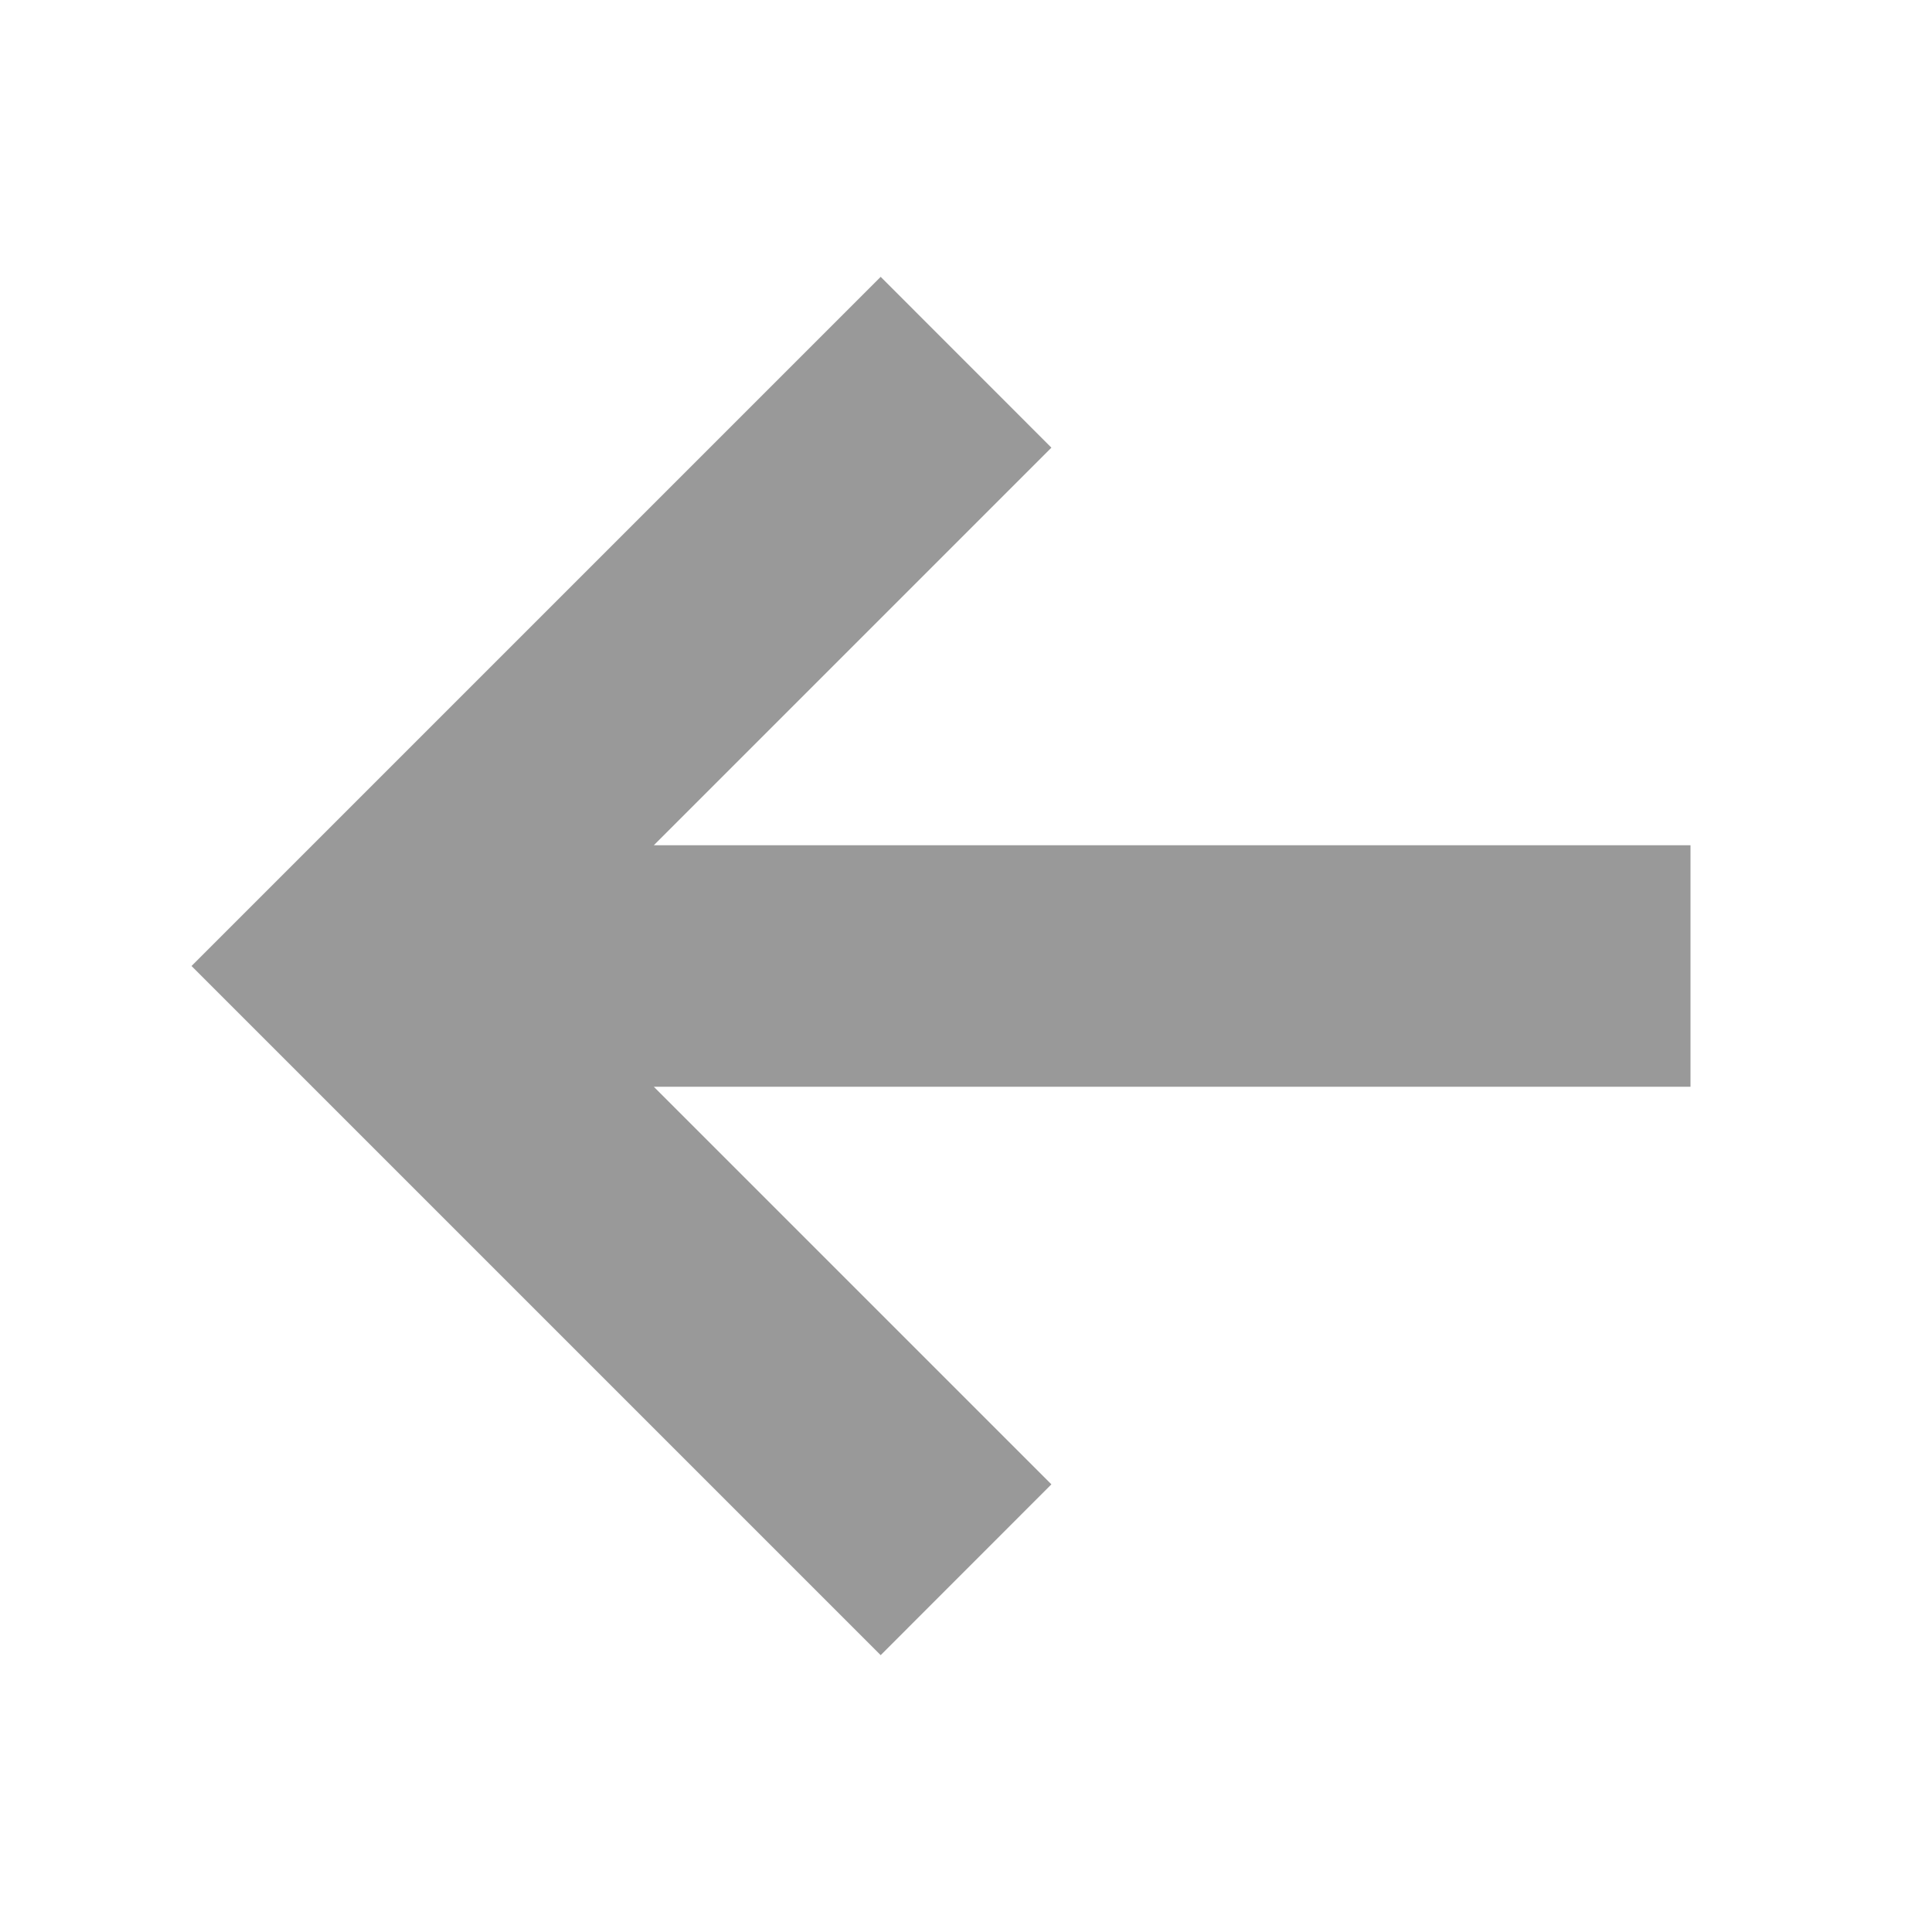
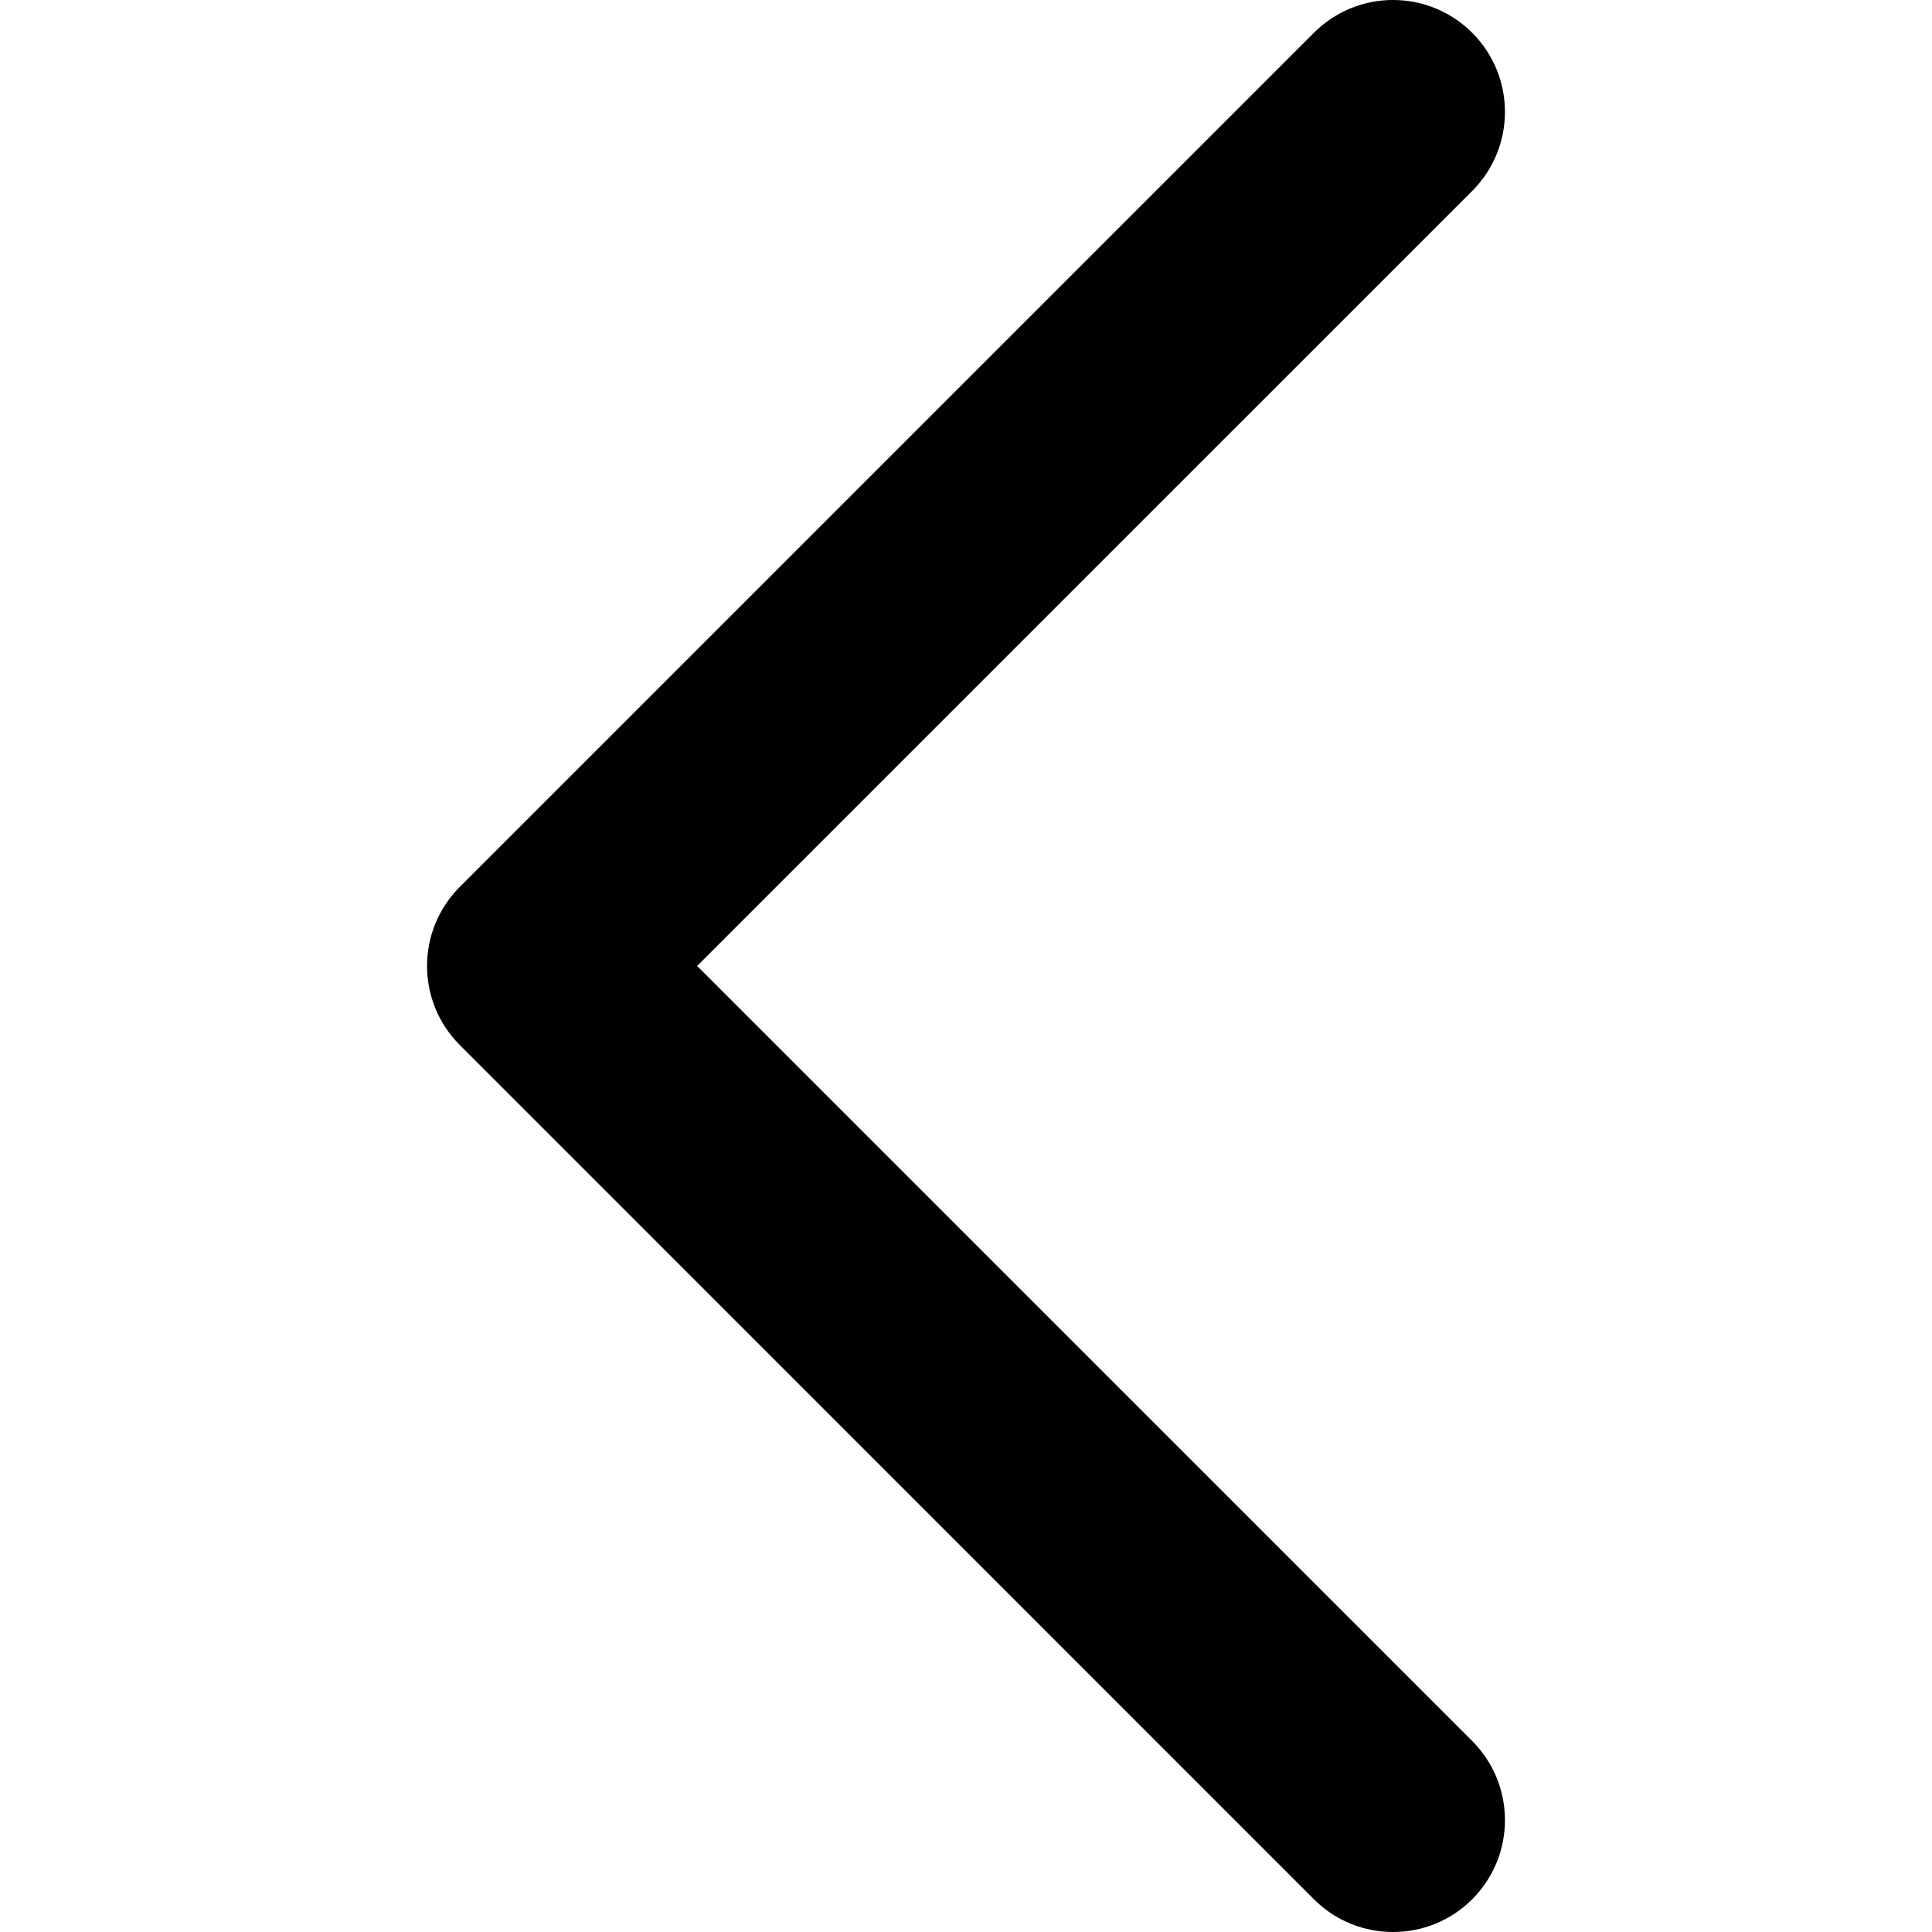
- <svg xmlns="http://www.w3.org/2000/svg" width="24" height="24" viewBox="0 0 24 24" fill="none">
-   <g id="Arrow Left">
-     <path id="icon" fill-rule="evenodd" clip-rule="evenodd" d="M8.122 10.5H21V13.5H8.122L13.061 18.439L10.94 20.561L2.379 12L10.94 3.439L13.061 5.561L8.122 10.5Z" fill="#999999" />
+ <svg xmlns="http://www.w3.org/2000/svg" height="800px" width="800px" version="1.1" id="Capa_1" viewBox="0 0 34.075 34.075" xml:space="preserve">
+   <g>
+     <g>
+       <path style="fill:#010002;" d="M24.57,34.075c-0.505,0-1.011-0.191-1.396-0.577L8.11,18.432c-0.771-0.771-0.771-2.019,0-2.79    L23.174,0.578c0.771-0.771,2.02-0.771,2.791,0s0.771,2.02,0,2.79l-13.67,13.669l13.67,13.669c0.771,0.771,0.771,2.021,0,2.792    C25.58,33.883,25.075,34.075,24.57,34.075z" />
+     </g>
  </g>
</svg>
